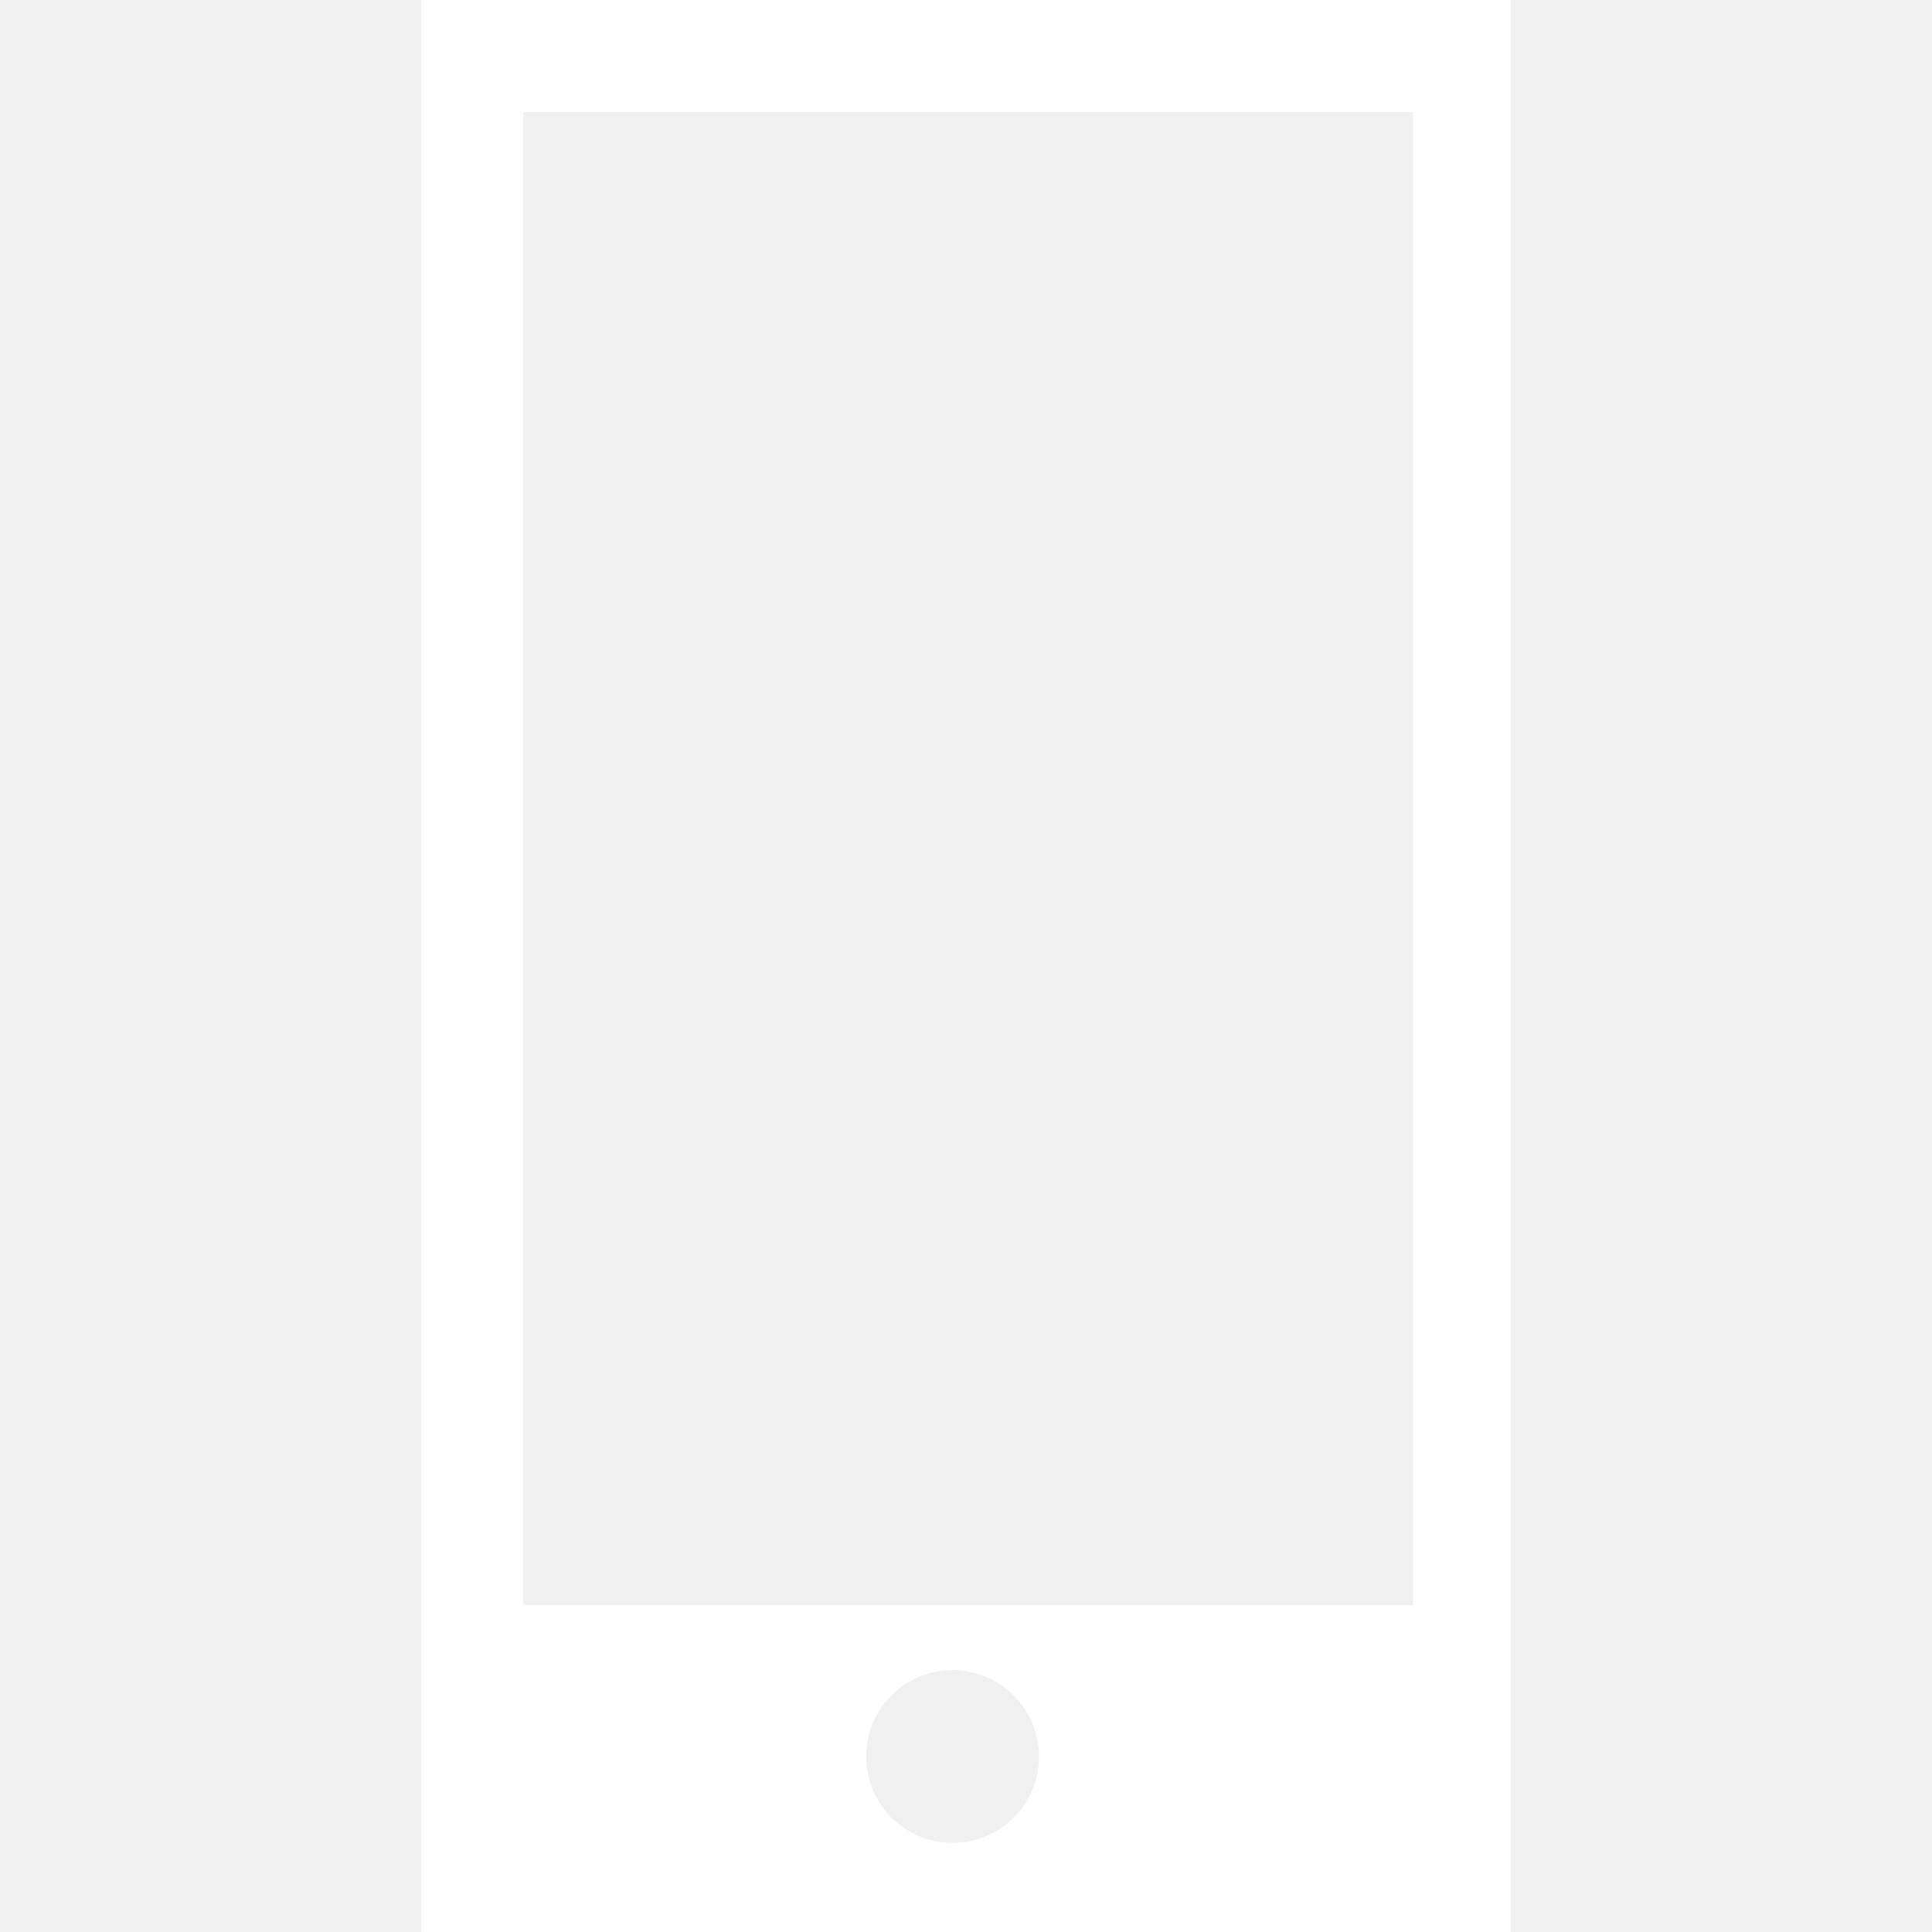
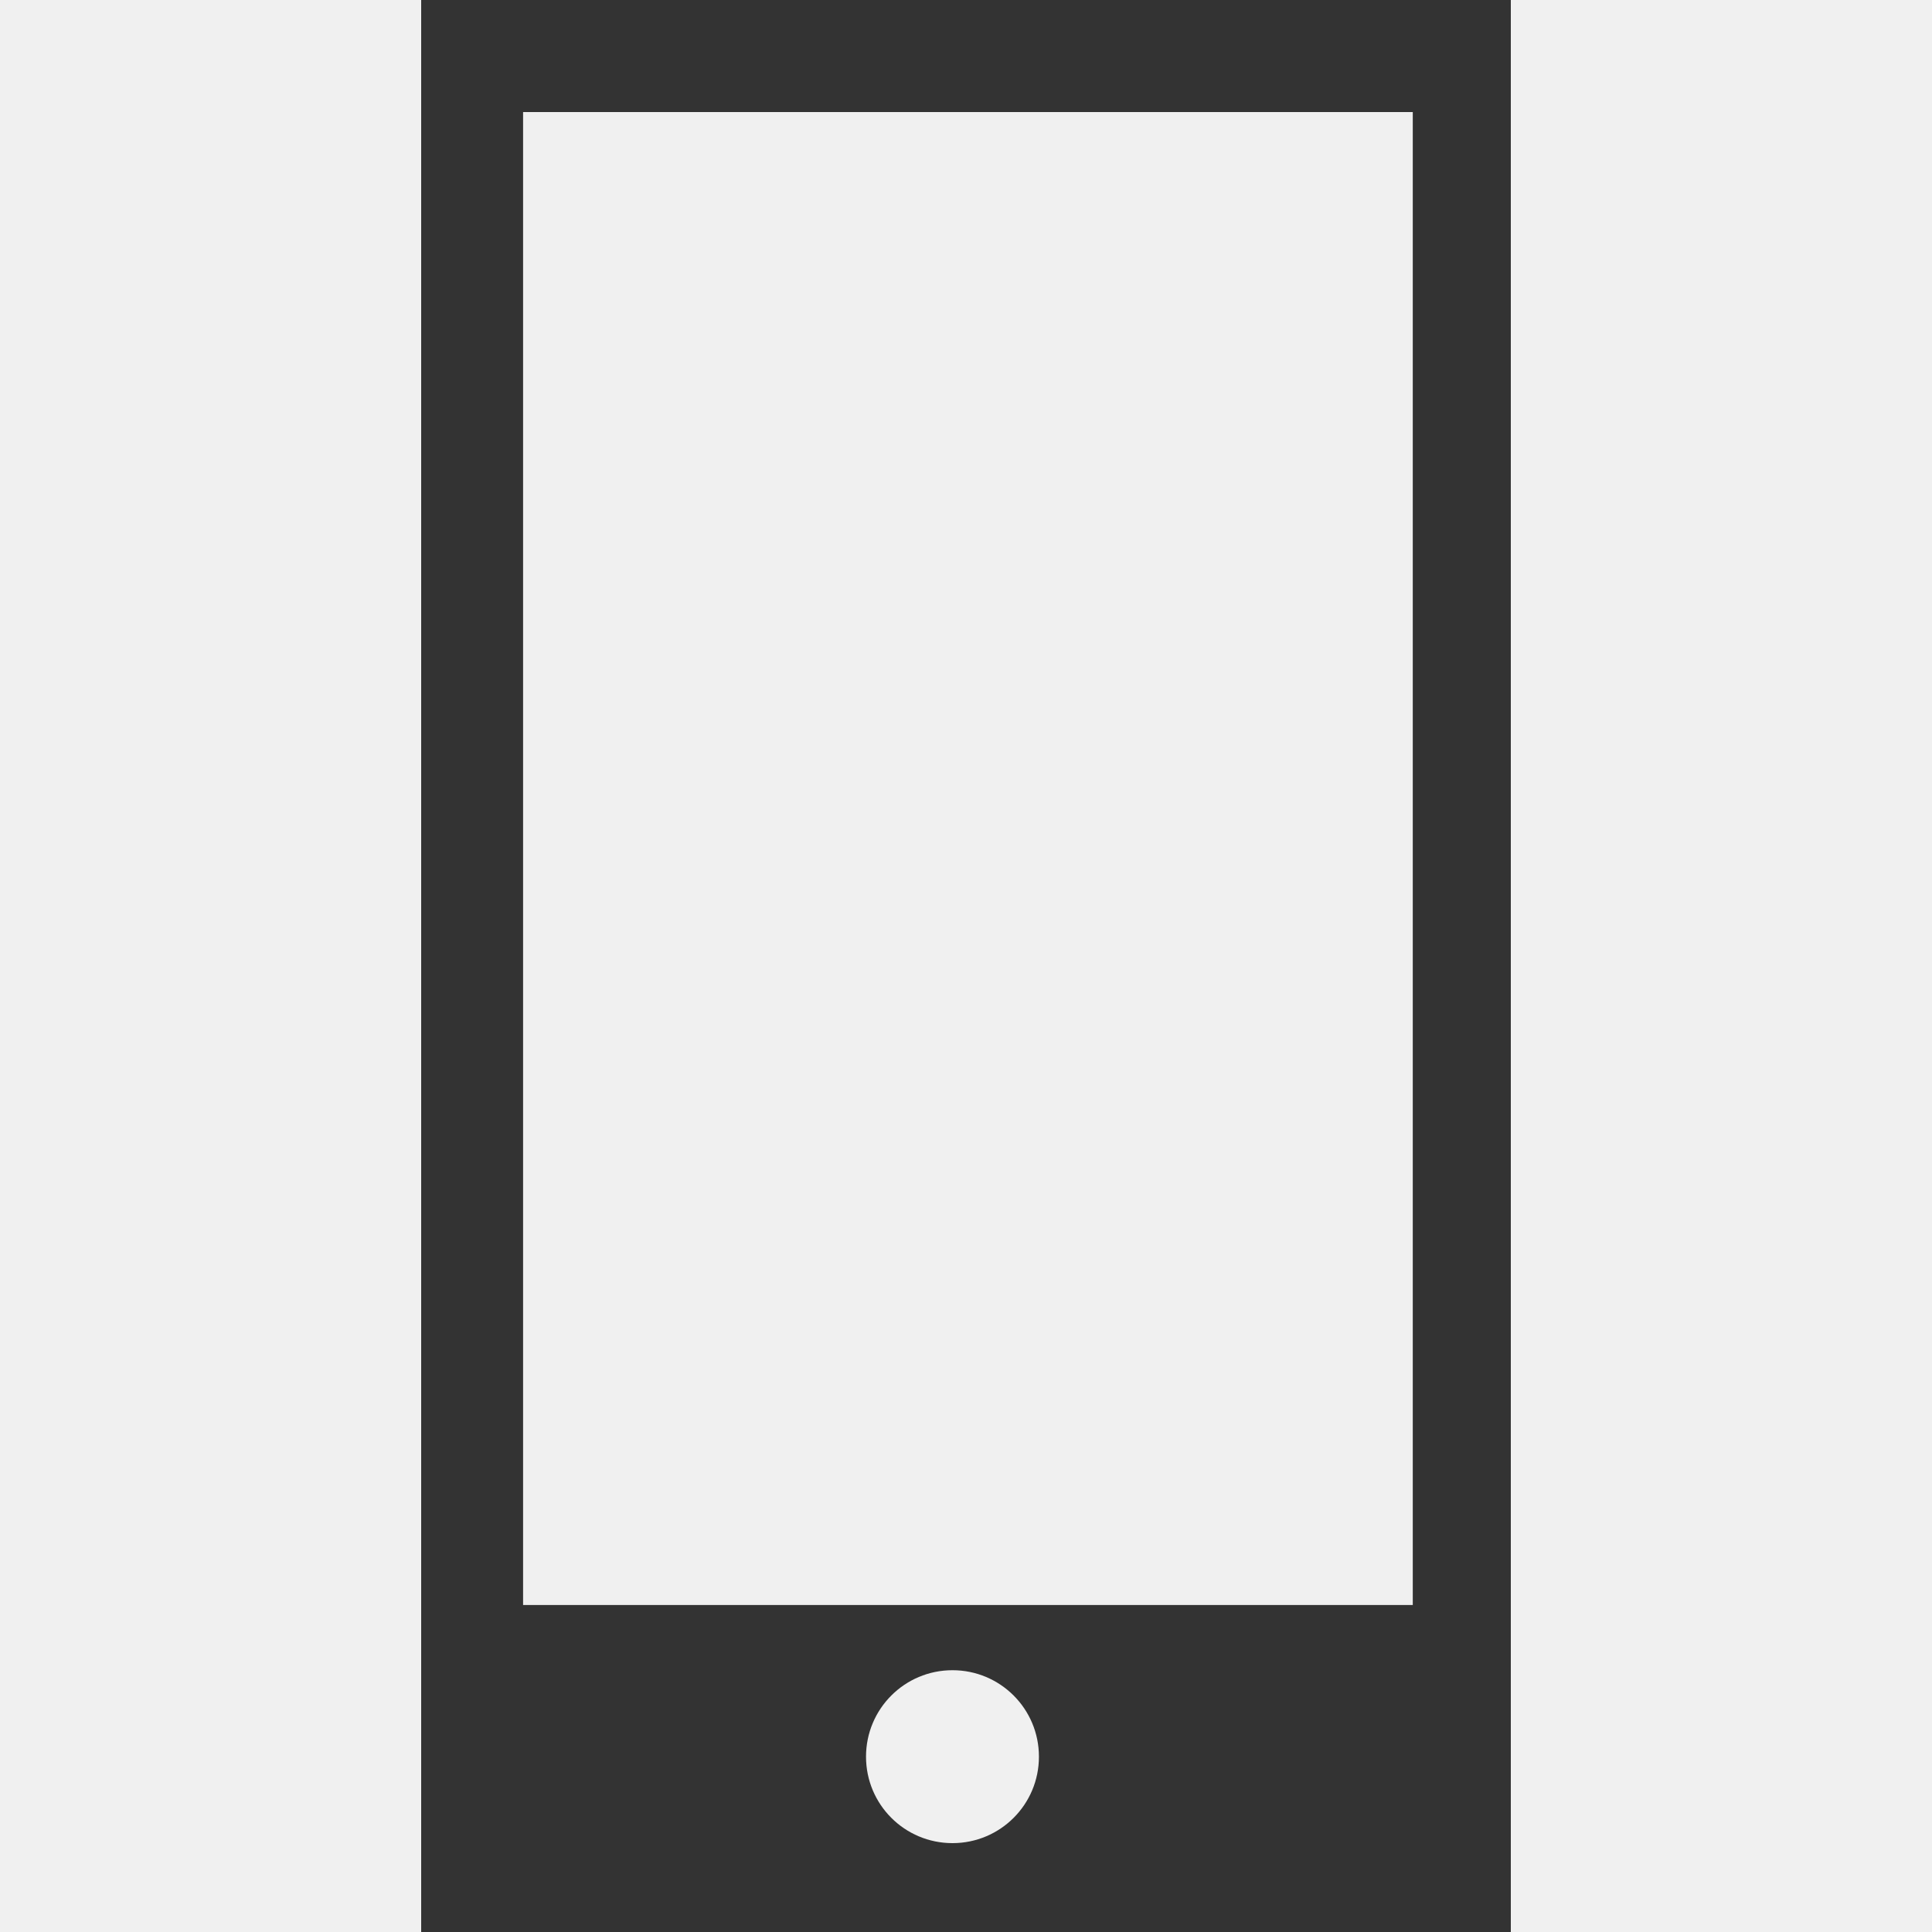
- <svg xmlns="http://www.w3.org/2000/svg" version="1.1" id="Layer_1" x="0px" y="0px" viewBox="0 0 360 360" enable-background="new 0 0 360 360" xml:space="preserve">
+ <svg xmlns="http://www.w3.org/2000/svg" version="1.1" id="Layer_1" x="0px" y="0px" width="400px" height="400px" viewBox="0 0 400 400" enable-background="new 0 0 400 400" xml:space="preserve">
  <g>
-     <path fill="#FFFFFF" d="M78.5,0v360h203V0H78.5z M177.5,343.4c-8.9,0-16.1-7.2-16.1-16.1s7.2-16.1,16.1-16.1s16.1,7.2,16.1,16.1   S186.4,343.4,177.5,343.4z M263.4,299.1H97.5V20.9h165.8V299.1z" />
+     <path fill="#333333" d="M87.2,0v400h225.6V0H87.2z M197.2,381.6c-9.9,0-17.9-8-17.9-17.9s8-17.9,17.9-17.9s17.9,8,17.9,17.9   S207.1,381.6,197.2,381.6z M292.7,332.3H108.3V23.2h184.2v309.1H292.7z" />
  </g>
</svg>
